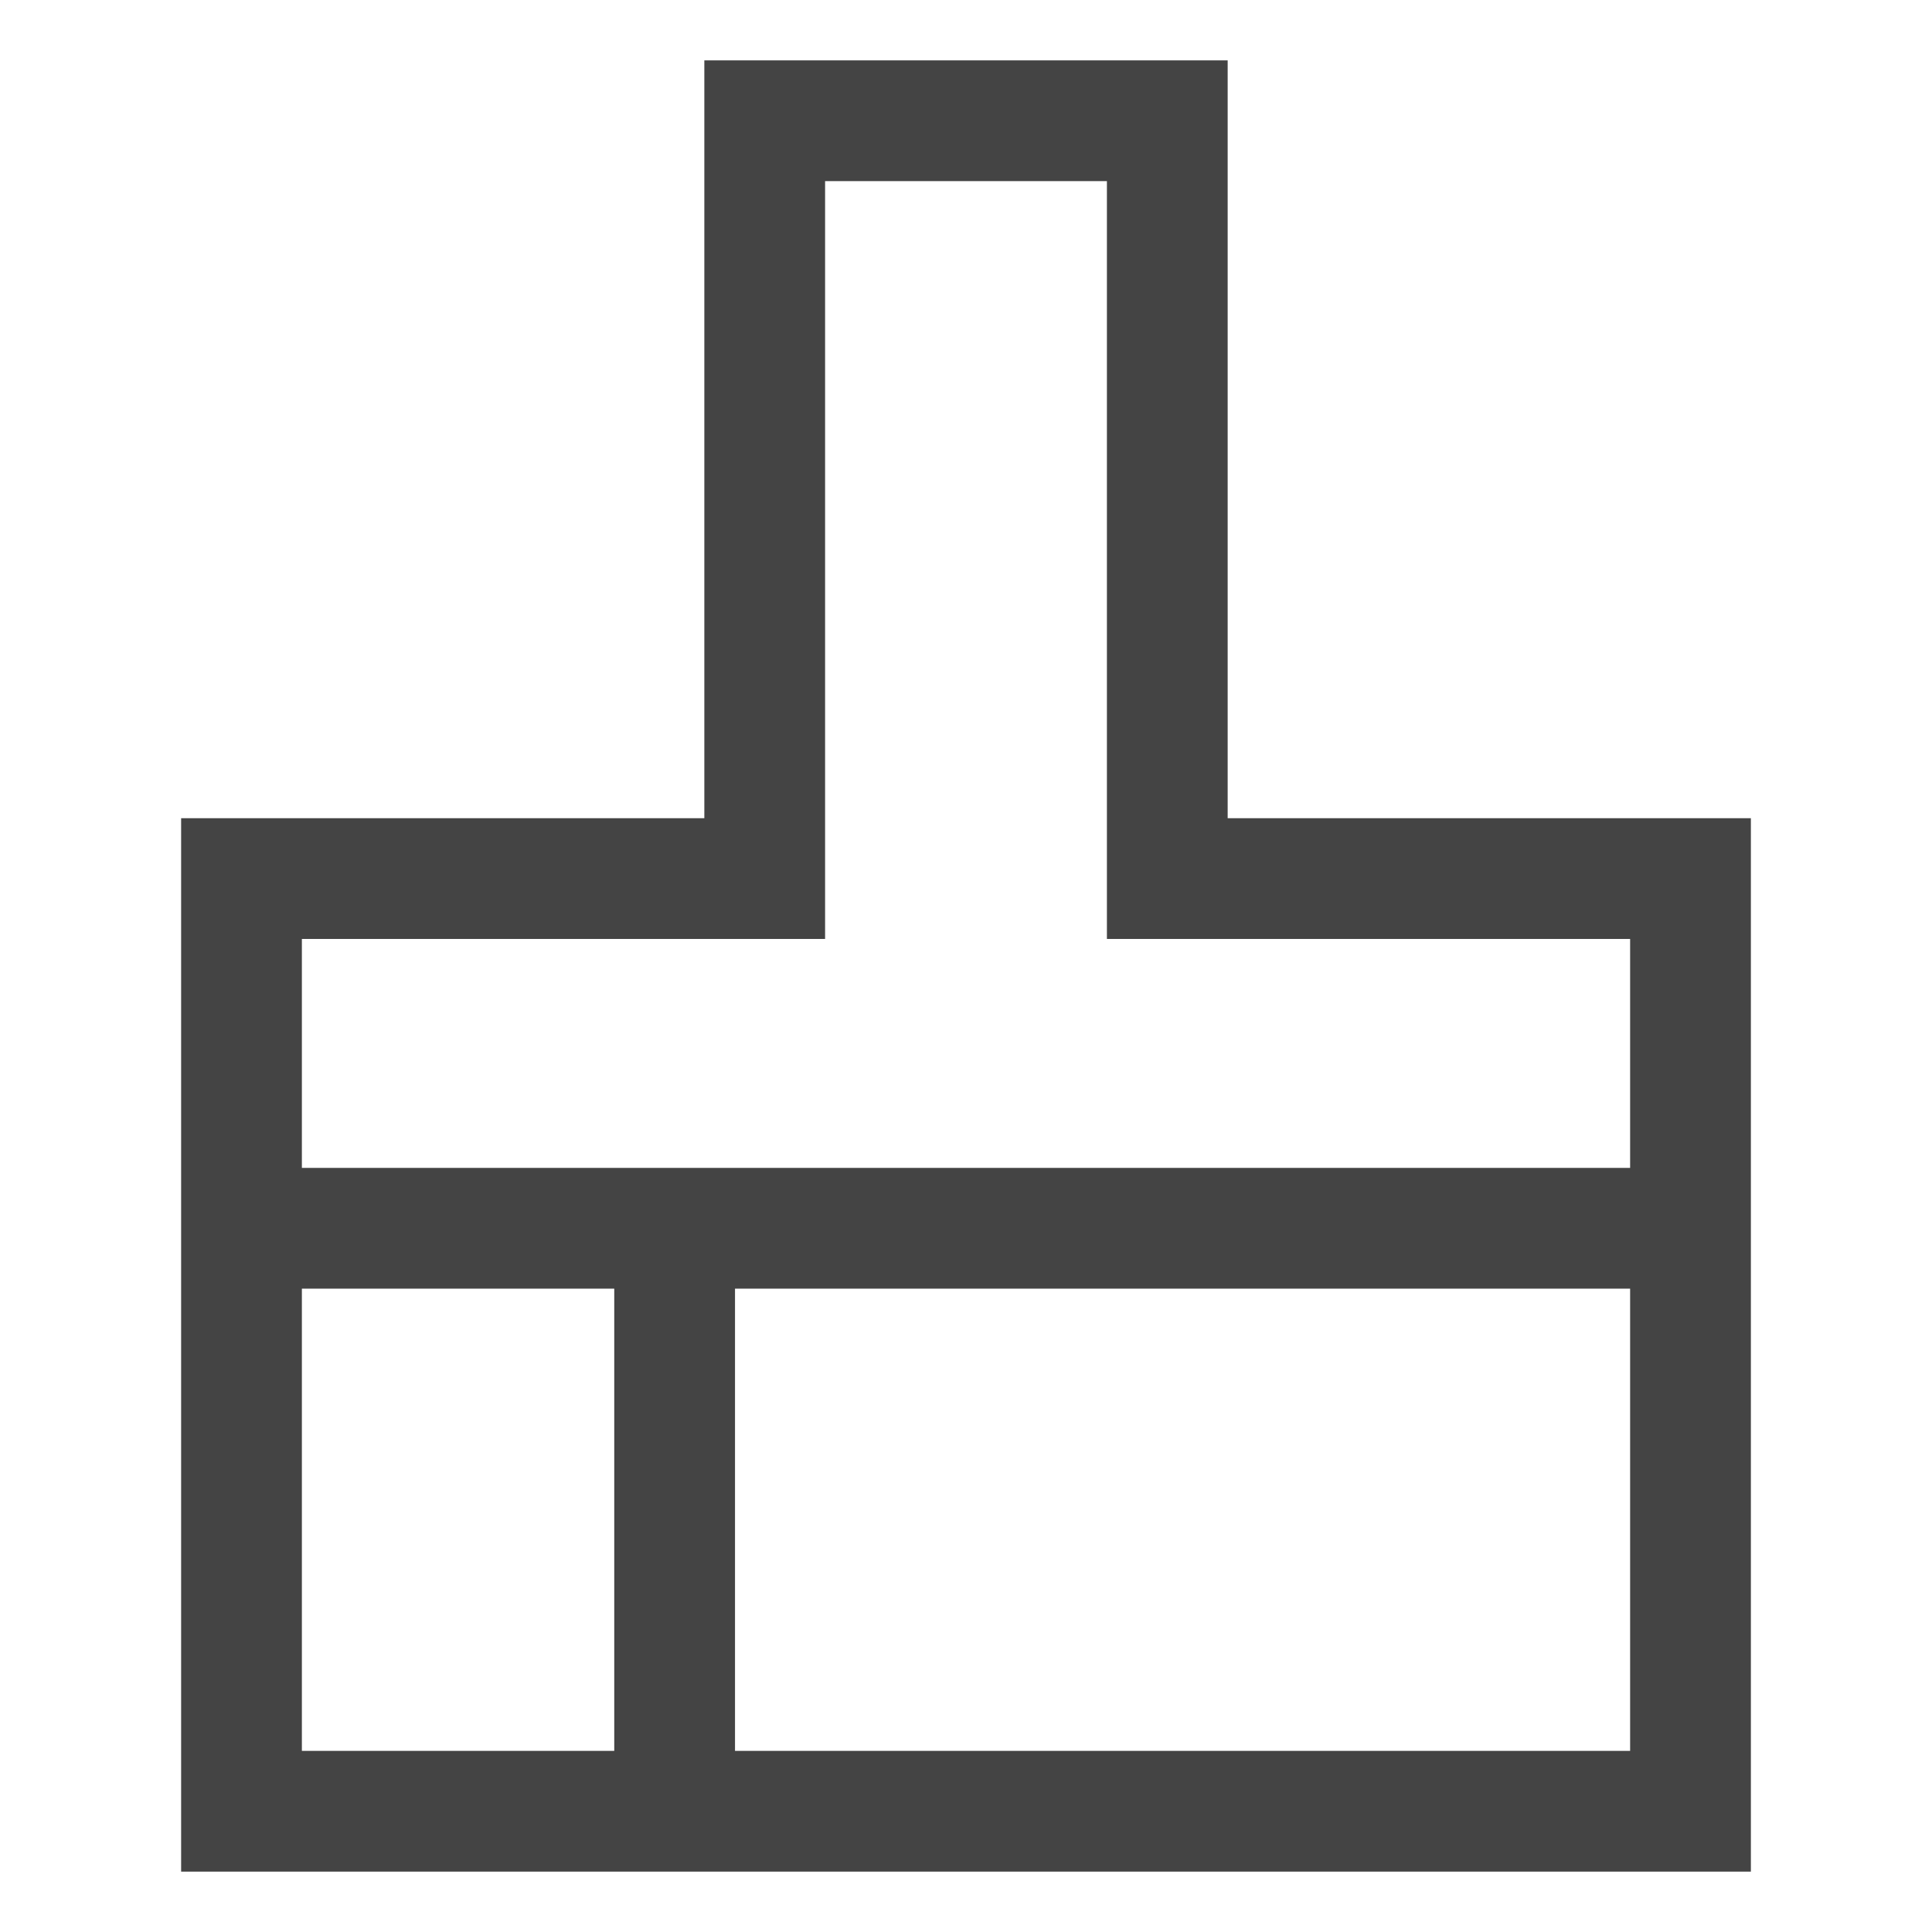
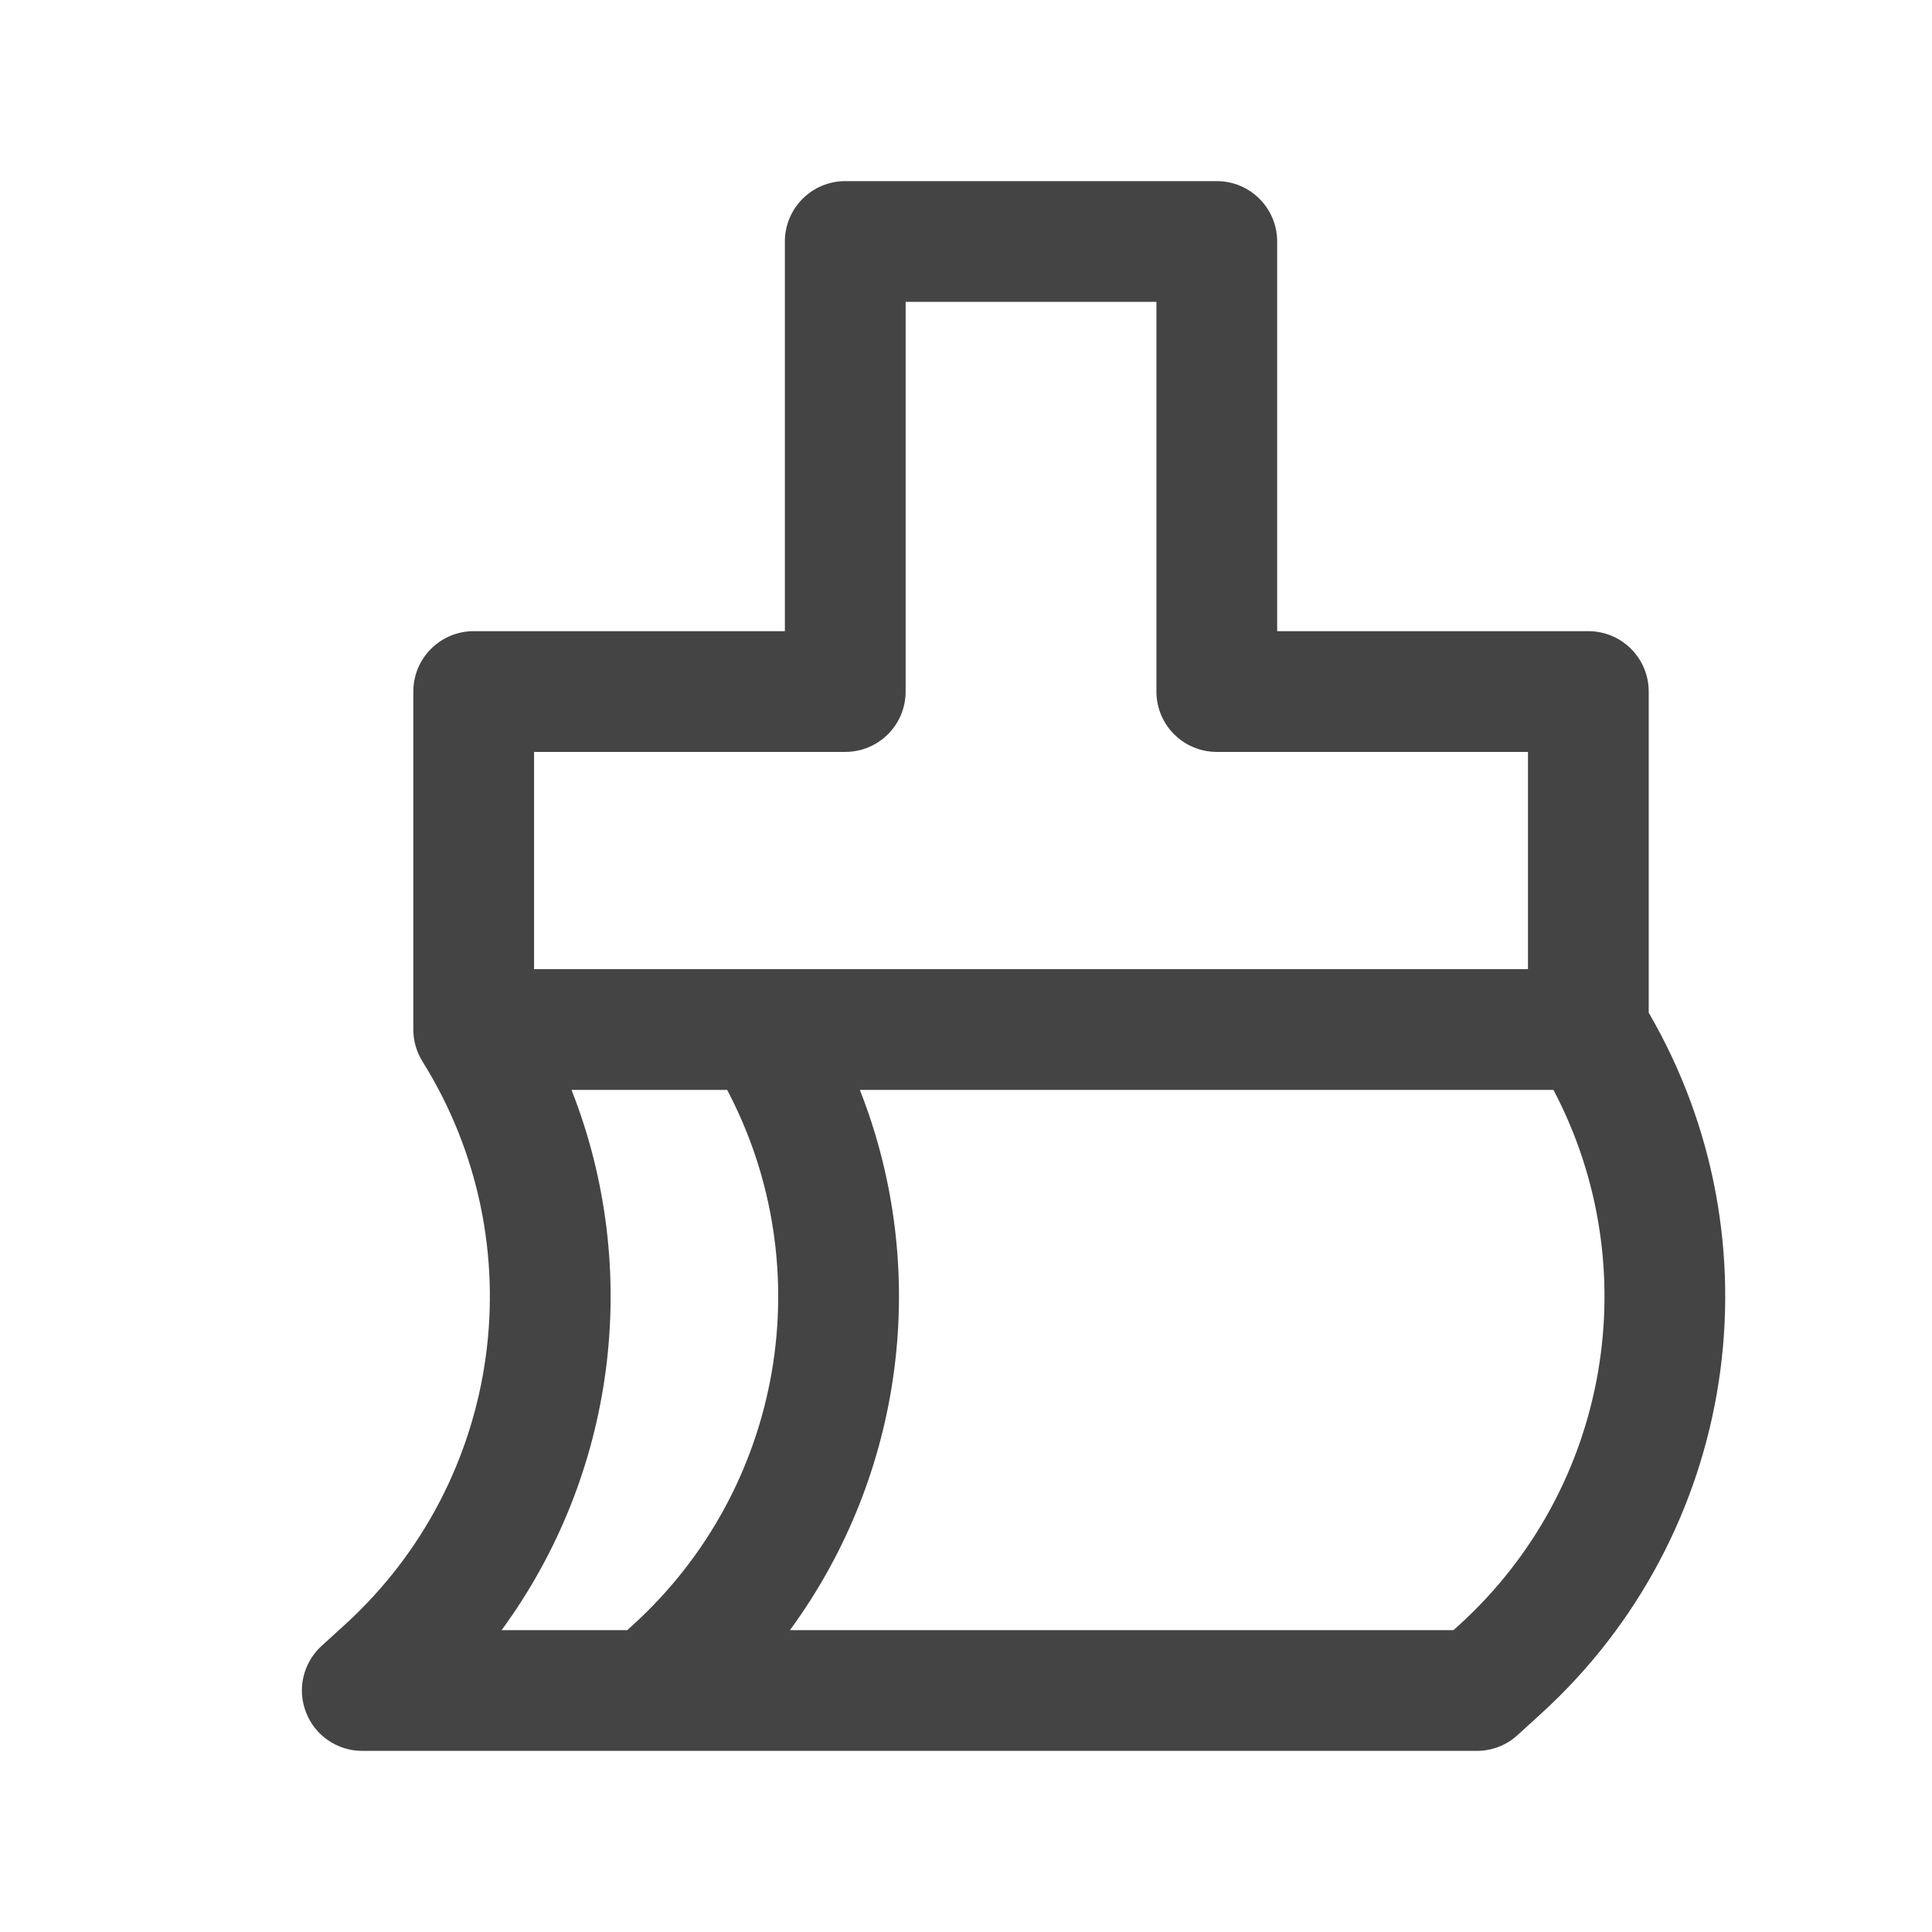
<svg xmlns="http://www.w3.org/2000/svg" width="16" height="16" viewBox="0 0 16 16" fill="none">
-   <path fill-rule="evenodd" clip-rule="evenodd" d="M5.833 0.5H10.167V6.776H14.5V15.5H1.5V6.776H5.833V0.5ZM6.833 1.5V7.776H2.5V9.672H13.5V7.776H9.167V1.5H6.833ZM13.5 10.672H6.087V14.5H13.5V10.672ZM5.087 14.5V10.672H2.5V14.5H5.087Z" fill="#444444" />
+   <path fill-rule="evenodd" clip-rule="evenodd" d="M6.5 2C6.5 1.724 6.724 1.5 7 1.5H10.077C10.353 1.5 10.577 1.724 10.577 2V5.227H13.154C13.43 5.227 13.654 5.451 13.654 5.727V8.387C14.759 10.286 14.393 12.71 12.757 14.197L12.567 14.37C12.475 14.454 12.355 14.5 12.231 14.5H3C2.793 14.5 2.608 14.373 2.534 14.18C2.459 13.988 2.511 13.769 2.664 13.63L2.854 13.457C4.168 12.262 4.44 10.298 3.499 8.791C3.449 8.711 3.423 8.62 3.423 8.526V5.727C3.423 5.451 3.647 5.227 3.923 5.227H6.5V2ZM12.654 8.026V6.227H10.077C9.801 6.227 9.577 6.004 9.577 5.727V2.5H7.5V5.727C7.5 6.004 7.276 6.227 7 6.227H4.423V8.026H12.654ZM4.733 9.026C5.32 10.517 5.099 12.211 4.154 13.5H5.195L5.242 13.457C6.489 12.323 6.797 10.497 6.022 9.026H4.733ZM7.121 9.026C7.708 10.517 7.487 12.211 6.542 13.5H12.037L12.085 13.457C13.332 12.323 13.64 10.497 12.865 9.026H7.121Z" fill="#444444" />
</svg>
